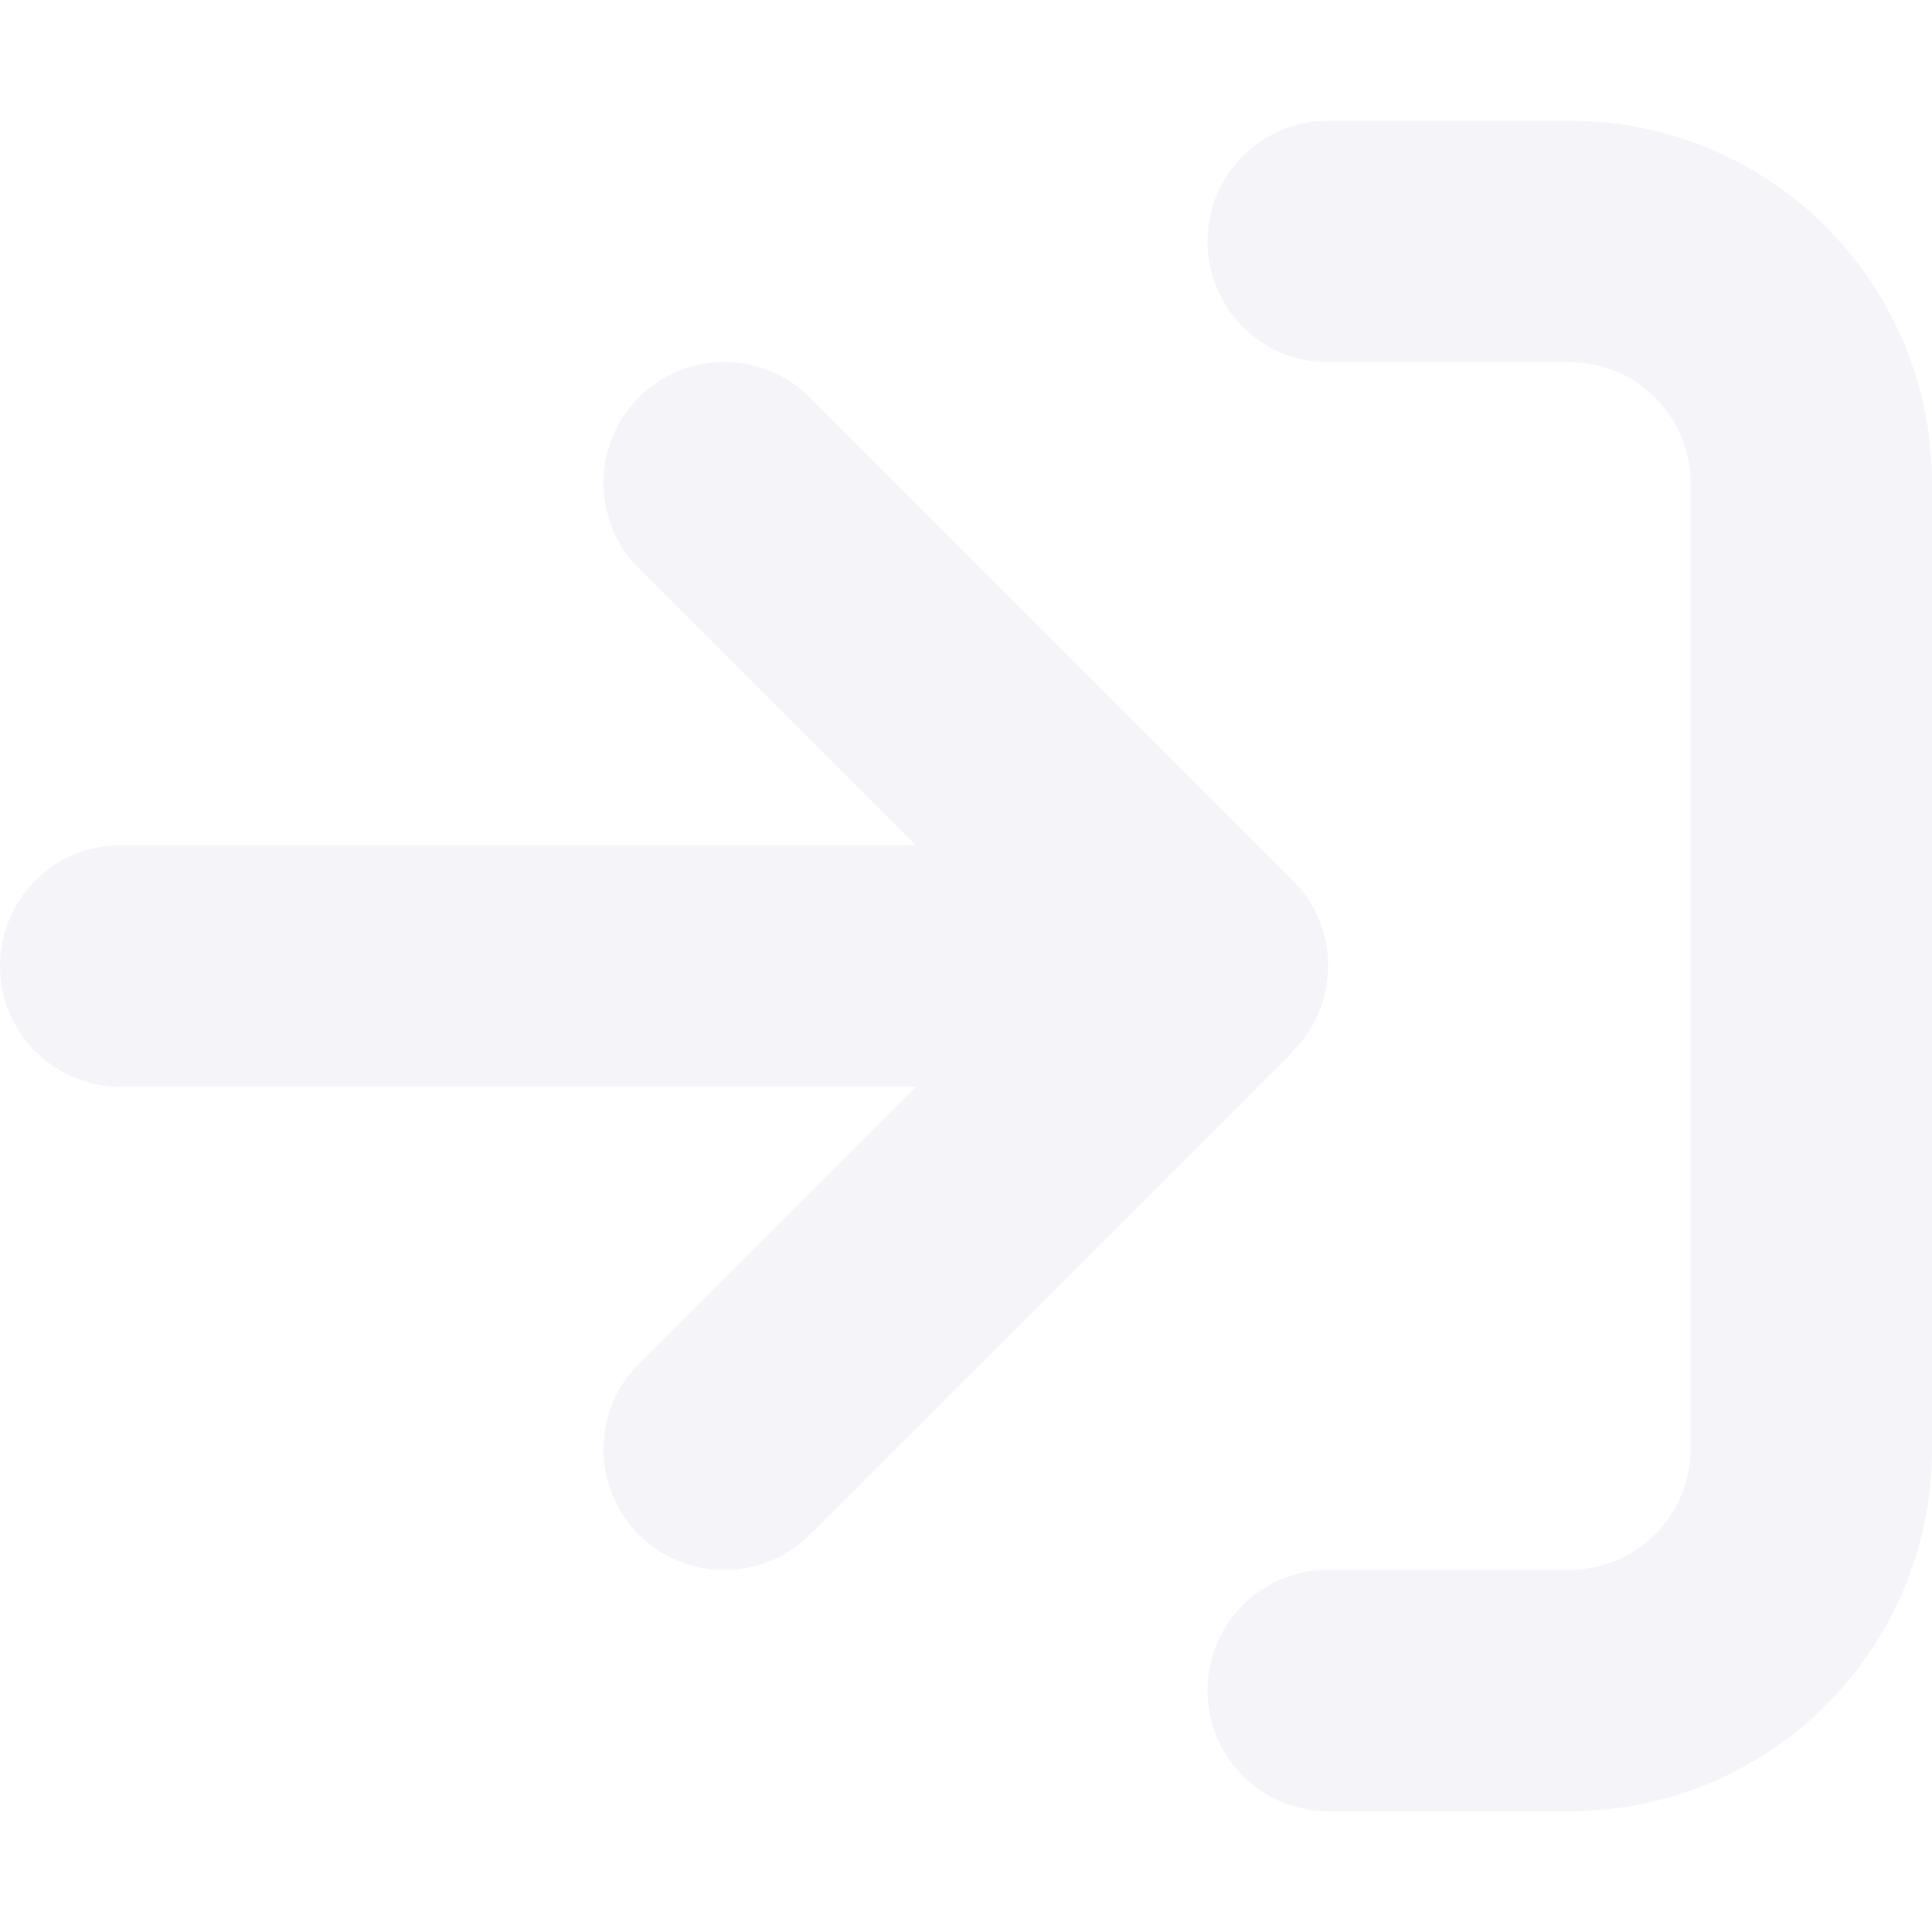
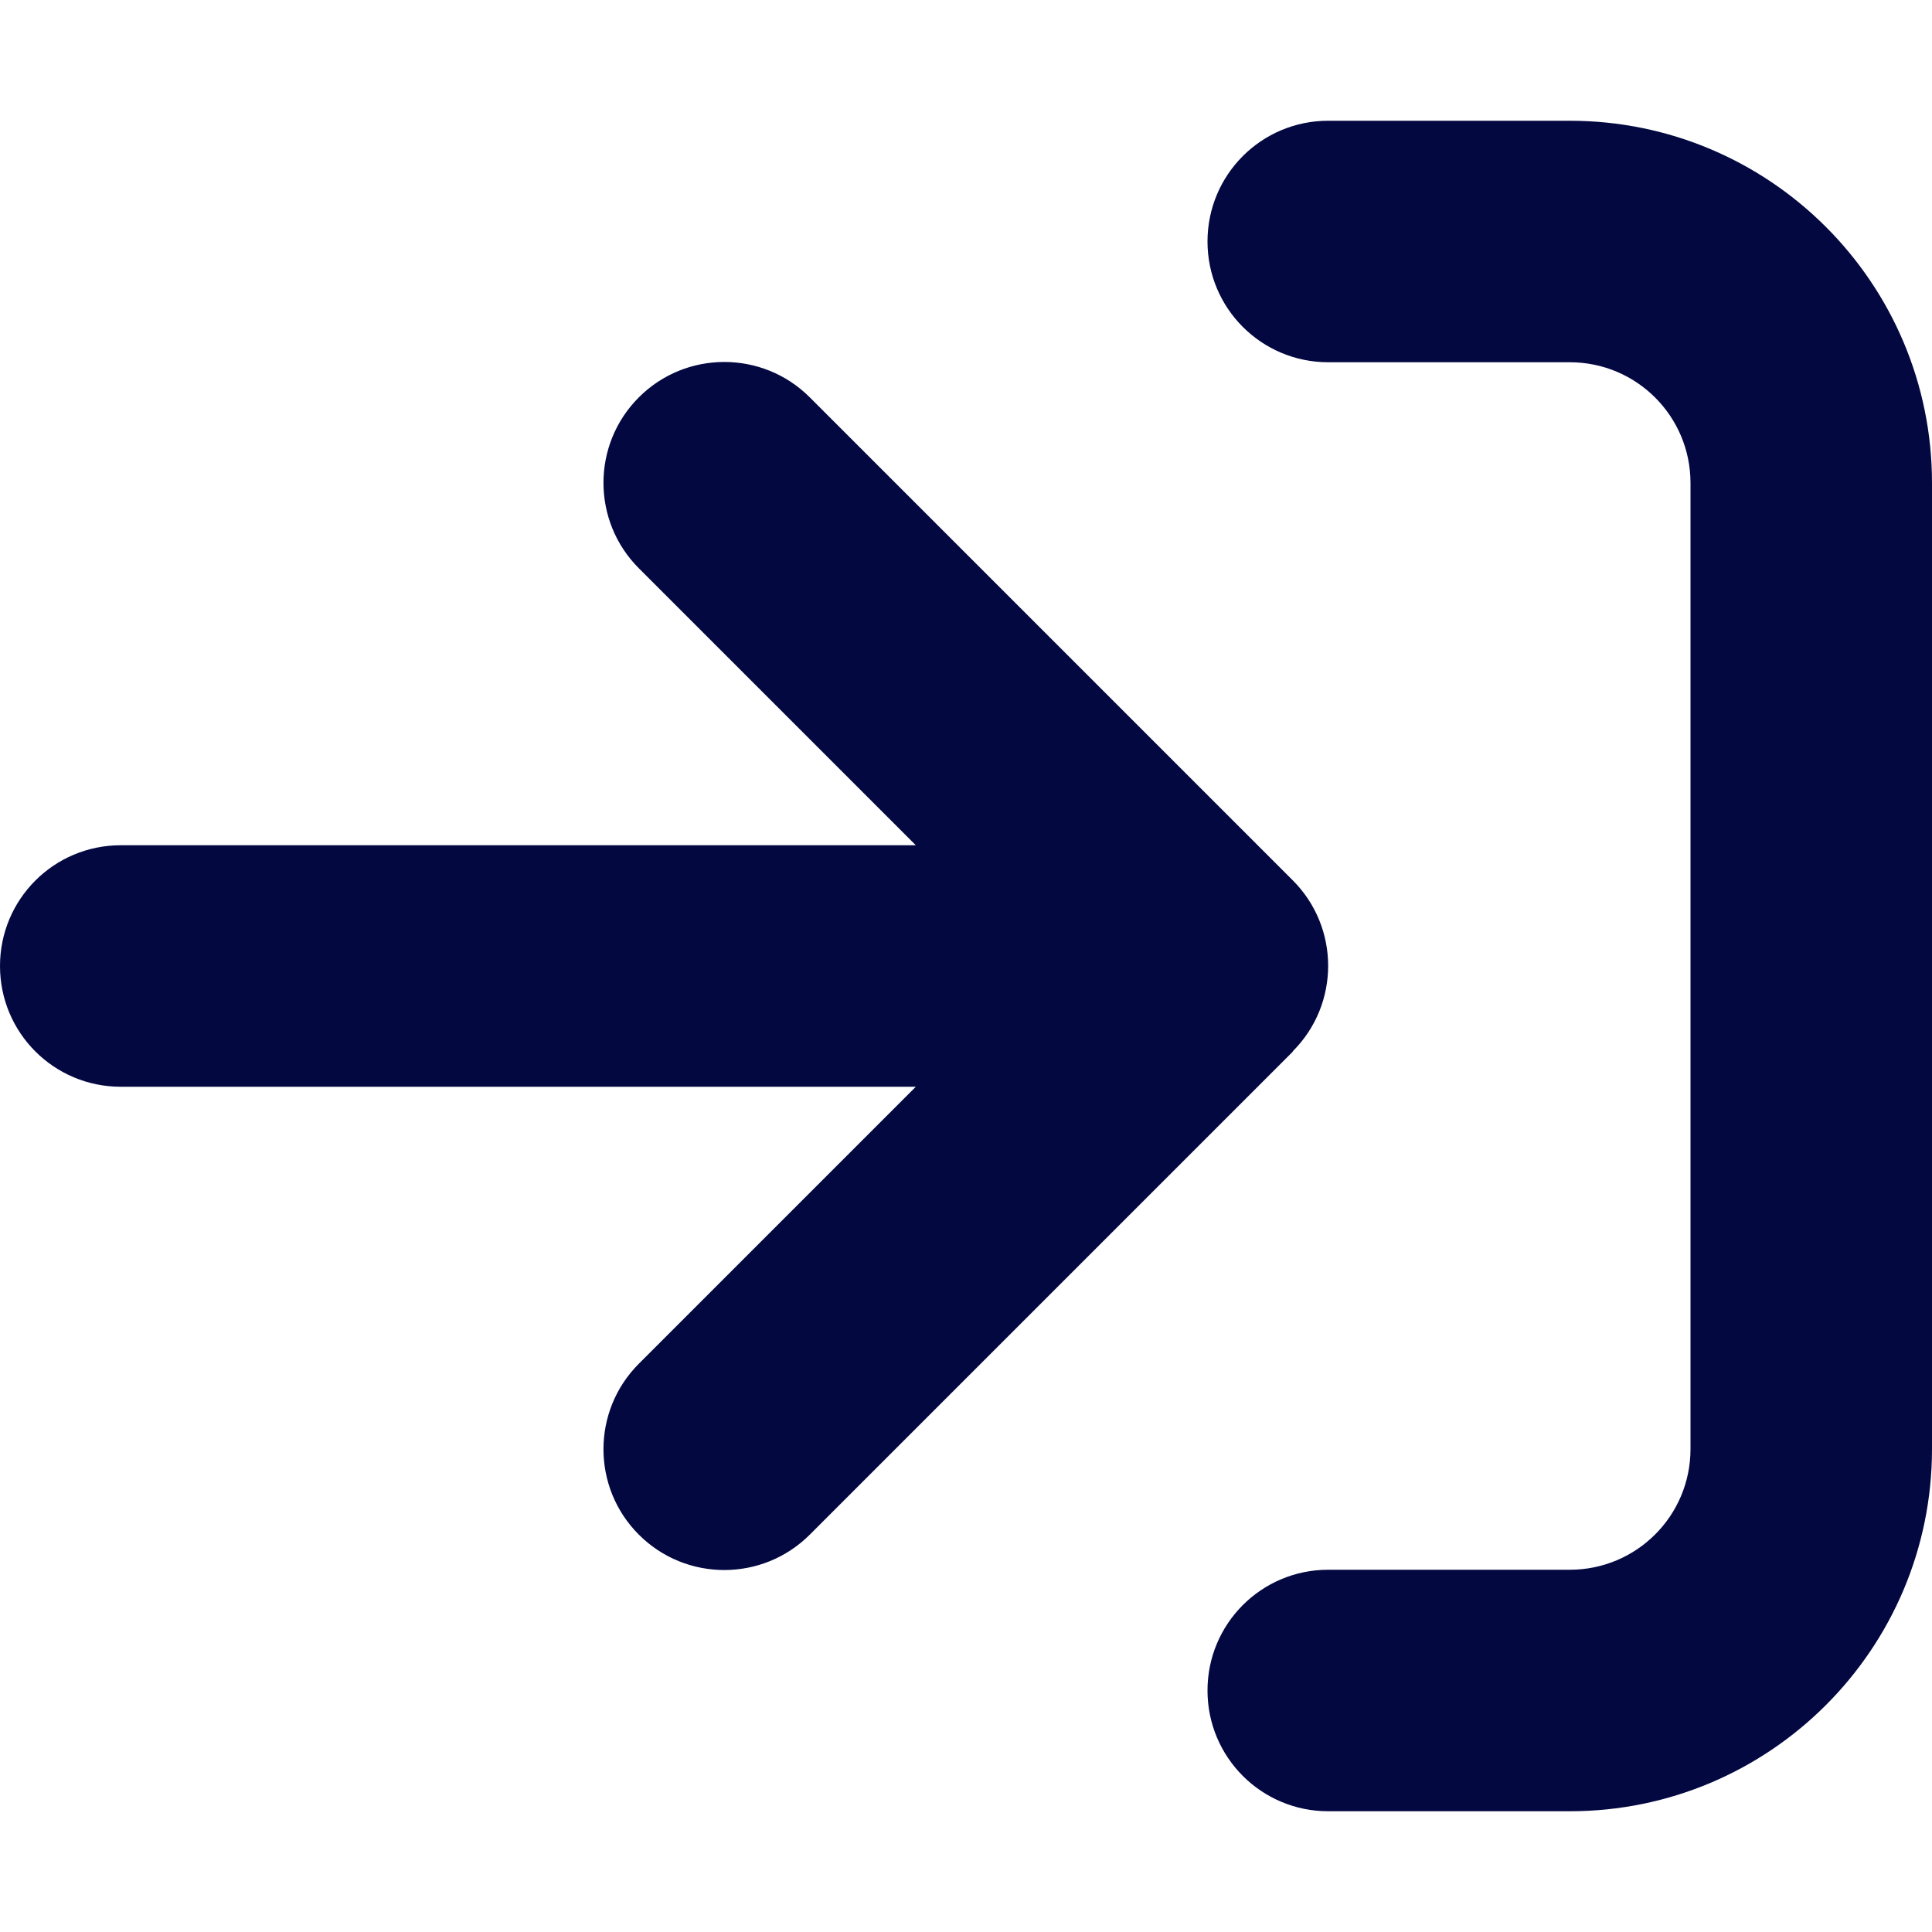
<svg xmlns="http://www.w3.org/2000/svg" viewBox="0 0 512 512">
-   <path fill="#f5f5f9" d="M352 96l64 0c17.7 0 32 14.3 32 32l0 256c0 17.7-14.3 32-32 32l-64 0c-17.7 0-32 14.3-32 32s14.3 32 32 32l64 0c53 0 96-43 96-96l0-256c0-53-43-96-96-96l-64 0c-17.7 0-32 14.3-32 32s14.3 32 32 32zm-9.4 182.6c12.5-12.5 12.5-32.8 0-45.3l-128-128c-12.5-12.5-32.8-12.5-45.3 0s-12.5 32.8 0 45.3L242.7 224 32 224c-17.7 0-32 14.3-32 32s14.3 32 32 32l210.7 0-73.4 73.4c-12.5 12.5-12.5 32.8 0 45.3s32.8 12.5 45.3 0l128-128z" />
+   <path fill="#030841" d="M352 96l64 0c17.7 0 32 14.3 32 32l0 256c0 17.7-14.3 32-32 32l-64 0c-17.7 0-32 14.3-32 32s14.3 32 32 32l64 0c53 0 96-43 96-96l0-256c0-53-43-96-96-96l-64 0c-17.7 0-32 14.3-32 32s14.3 32 32 32zm-9.4 182.6c12.5-12.5 12.5-32.8 0-45.3l-128-128c-12.5-12.5-32.8-12.5-45.3 0s-12.5 32.8 0 45.3L242.7 224 32 224c-17.7 0-32 14.3-32 32s14.3 32 32 32l210.7 0-73.4 73.4c-12.5 12.5-12.5 32.8 0 45.3s32.8 12.5 45.3 0l128-128z" />
</svg>
